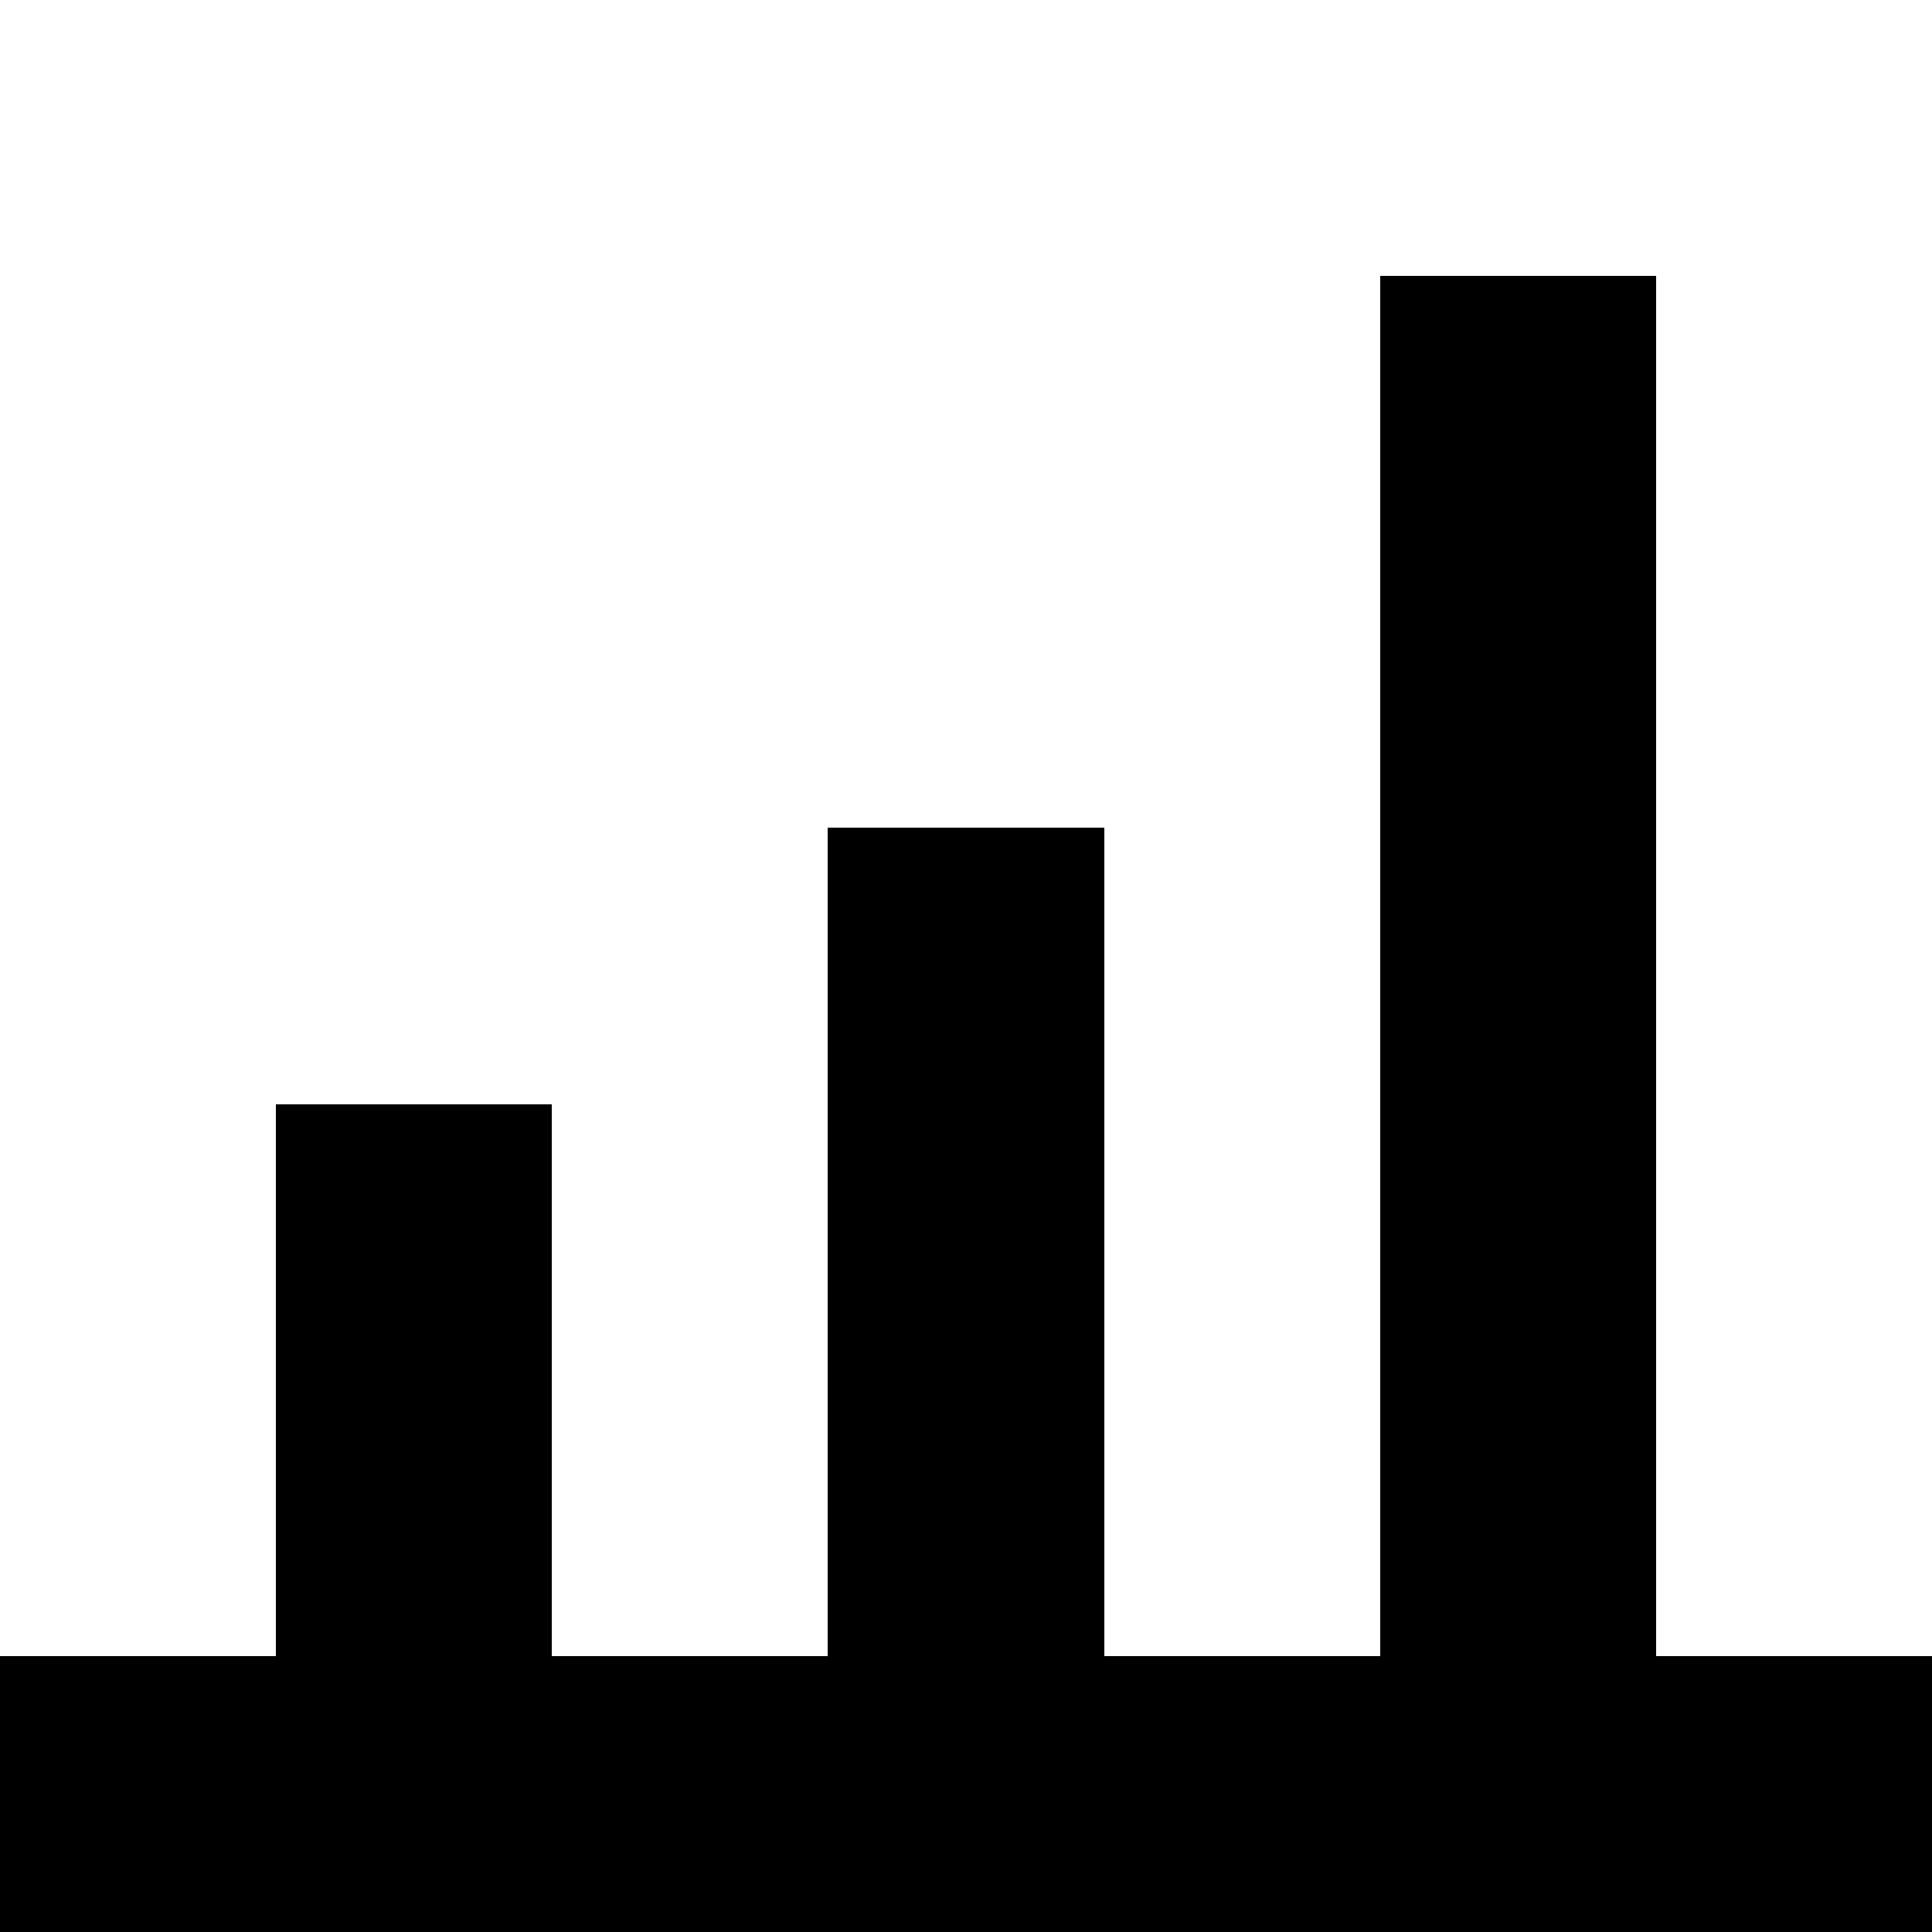
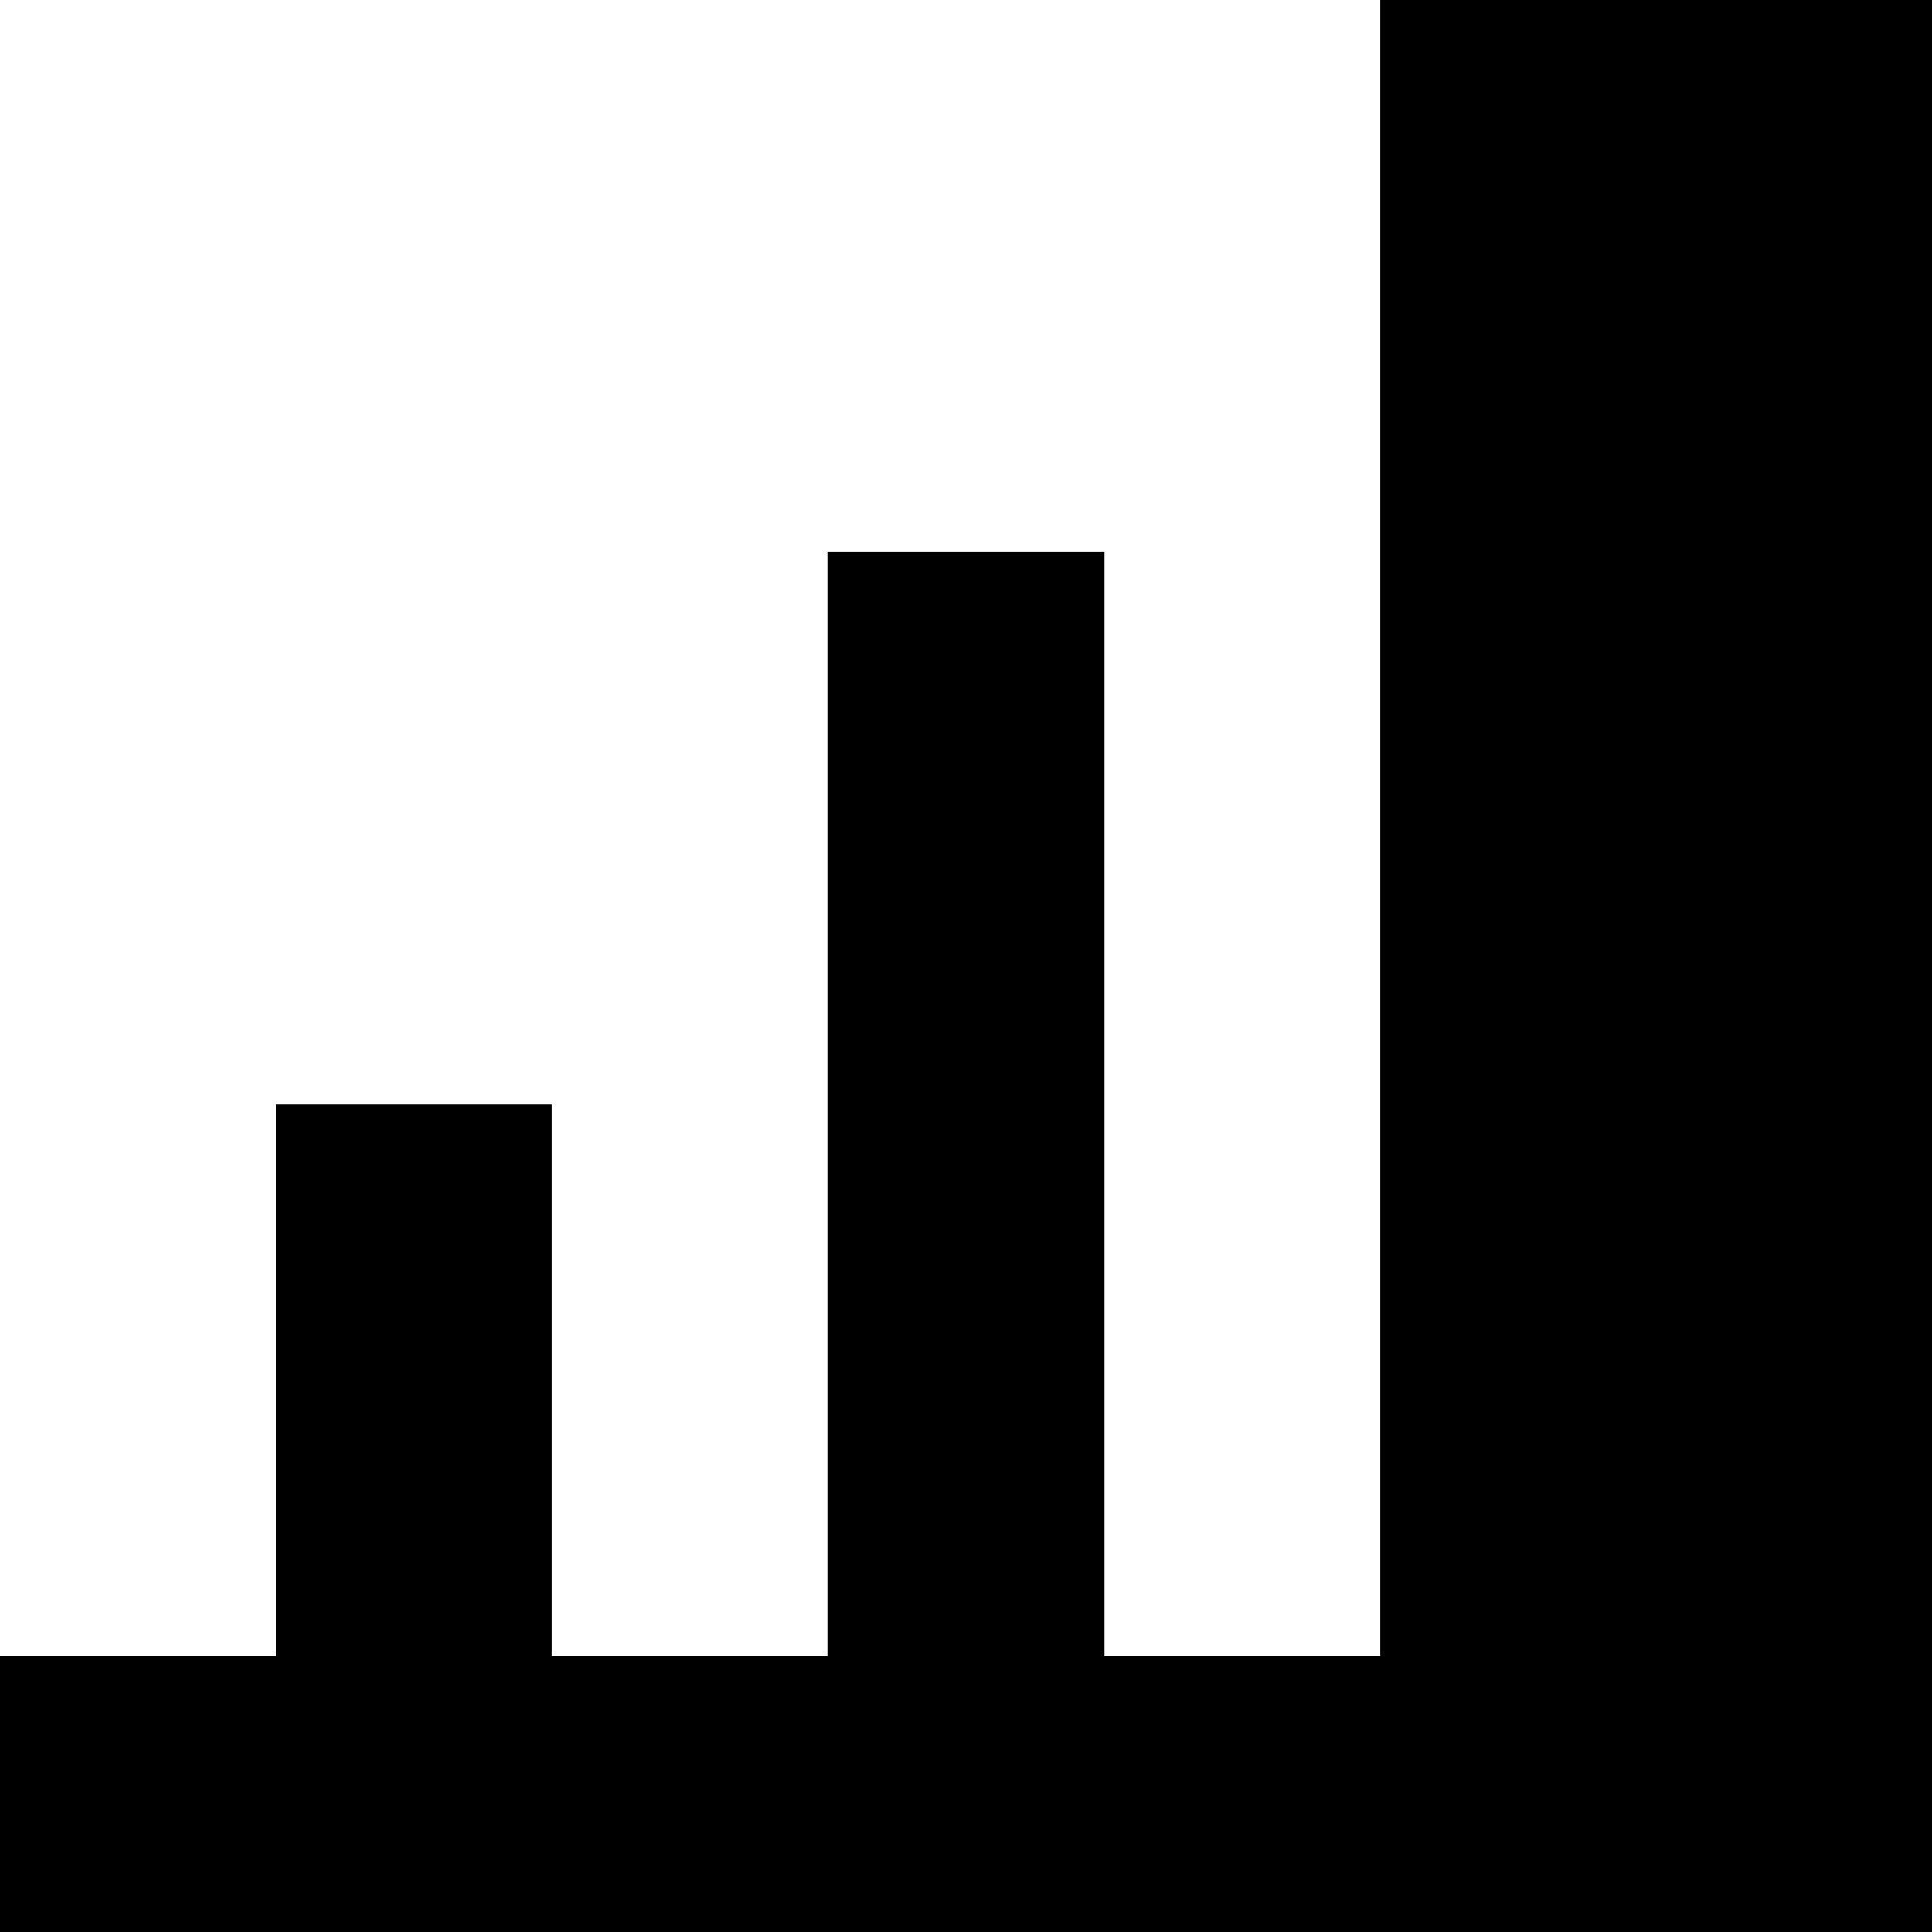
<svg xmlns="http://www.w3.org/2000/svg" viewBox="0 0 7 7" fill="#000" shape-rendering="crispEdges">
-   <path d="M5 1h1v1h-1zM5 2h1v1h-1zM3 3h1v1h-1zM5 3h1v1h-1zM1 4h1v1h-1zM3 4h1v1h-1zM5 4h1v1h-1zM1 5h1v1h-1zM3 5h1v1h-1zM5 5h1v1h-1zM0 6h1v1h-1zM1 6h1v1h-1zM2 6h1v1h-1zM3 6h1v1h-1zM4 6h1v1h-1zM5 6h1v1h-1zM6 6h1v1h-1z" />
+   <path d="M5 0h1v1h-1zM6 0h1v1h-1zM5 1h1v1h-1zM6 1h1v1h-1zM3 2h1v1h-1zM5 2h1v1h-1zM6 2h1v1h-1zM3 3h1v1h-1zM5 3h1v1h-1zM6 3h1v1h-1zM1 4h1v1h-1zM3 4h1v1h-1zM5 4h1v1h-1zM6 4h1v1h-1zM1 5h1v1h-1zM3 5h1v1h-1zM5 5h1v1h-1zM6 5h1v1h-1zM0 6h1v1h-1zM1 6h1v1h-1zM2 6h1v1h-1zM3 6h1v1h-1zM4 6h1v1h-1zM5 6h1v1h-1zM6 6h1v1h-1z" />
</svg>
